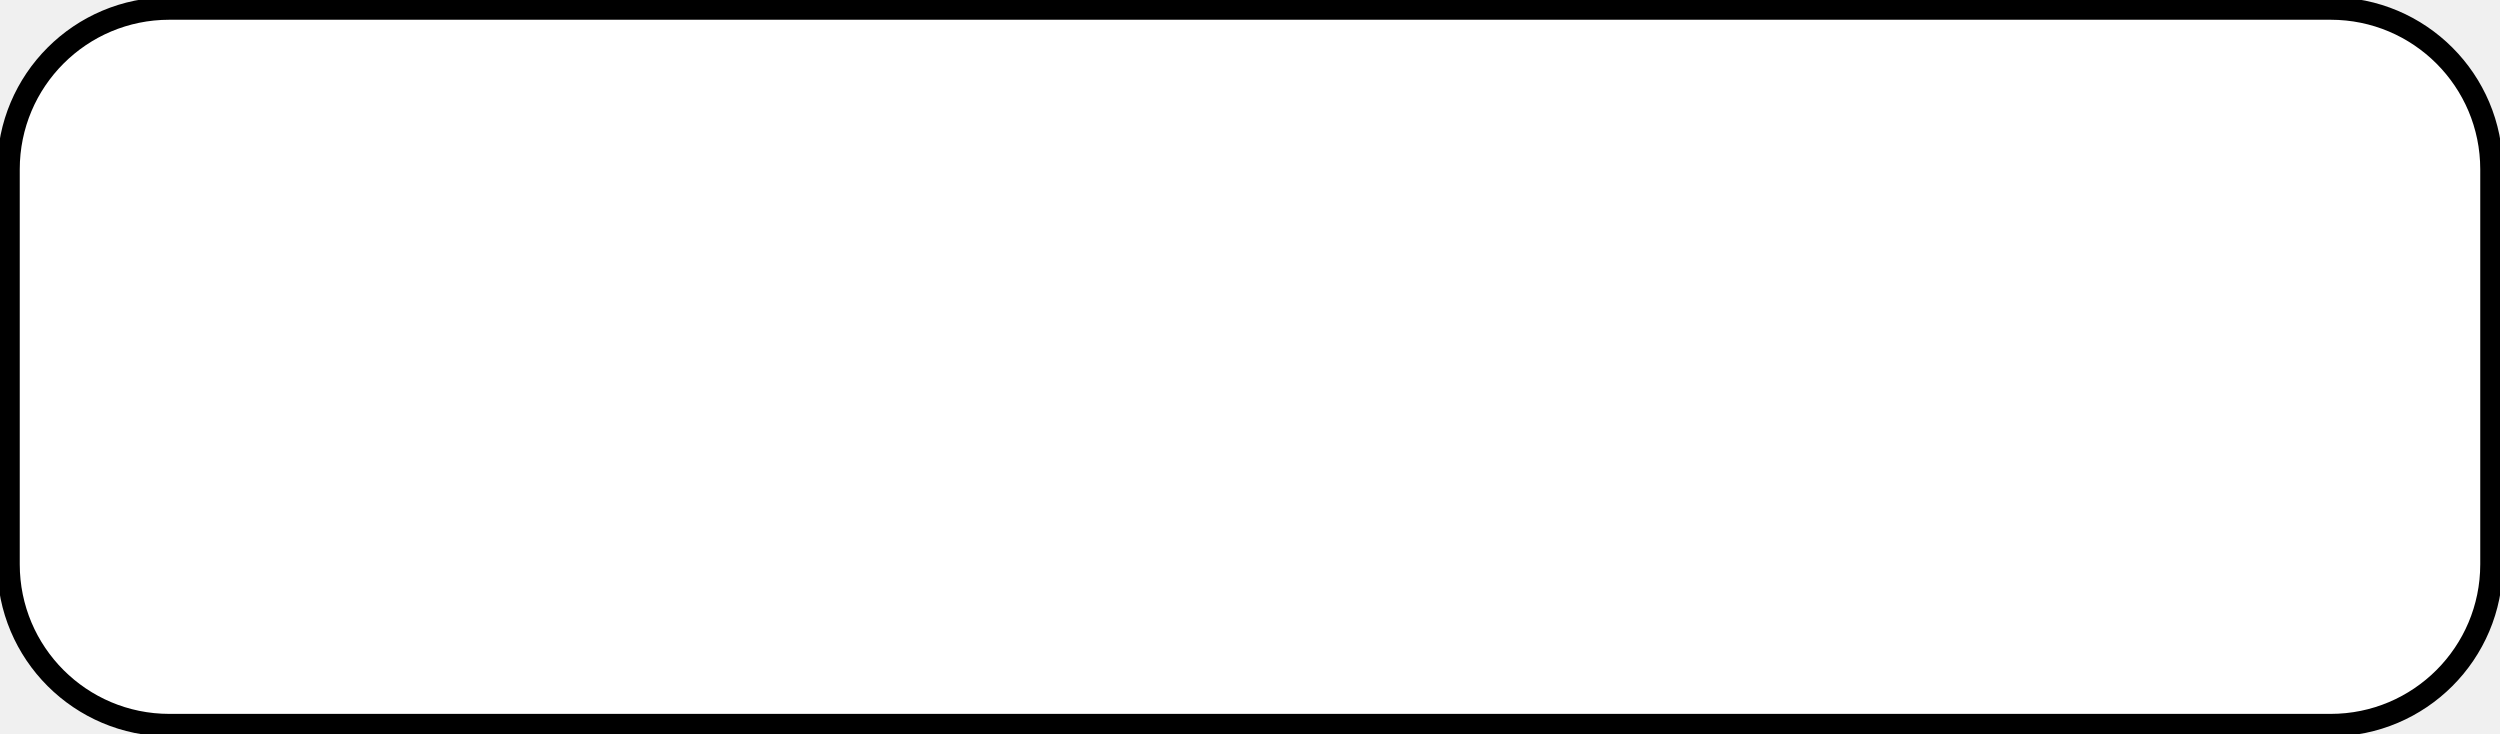
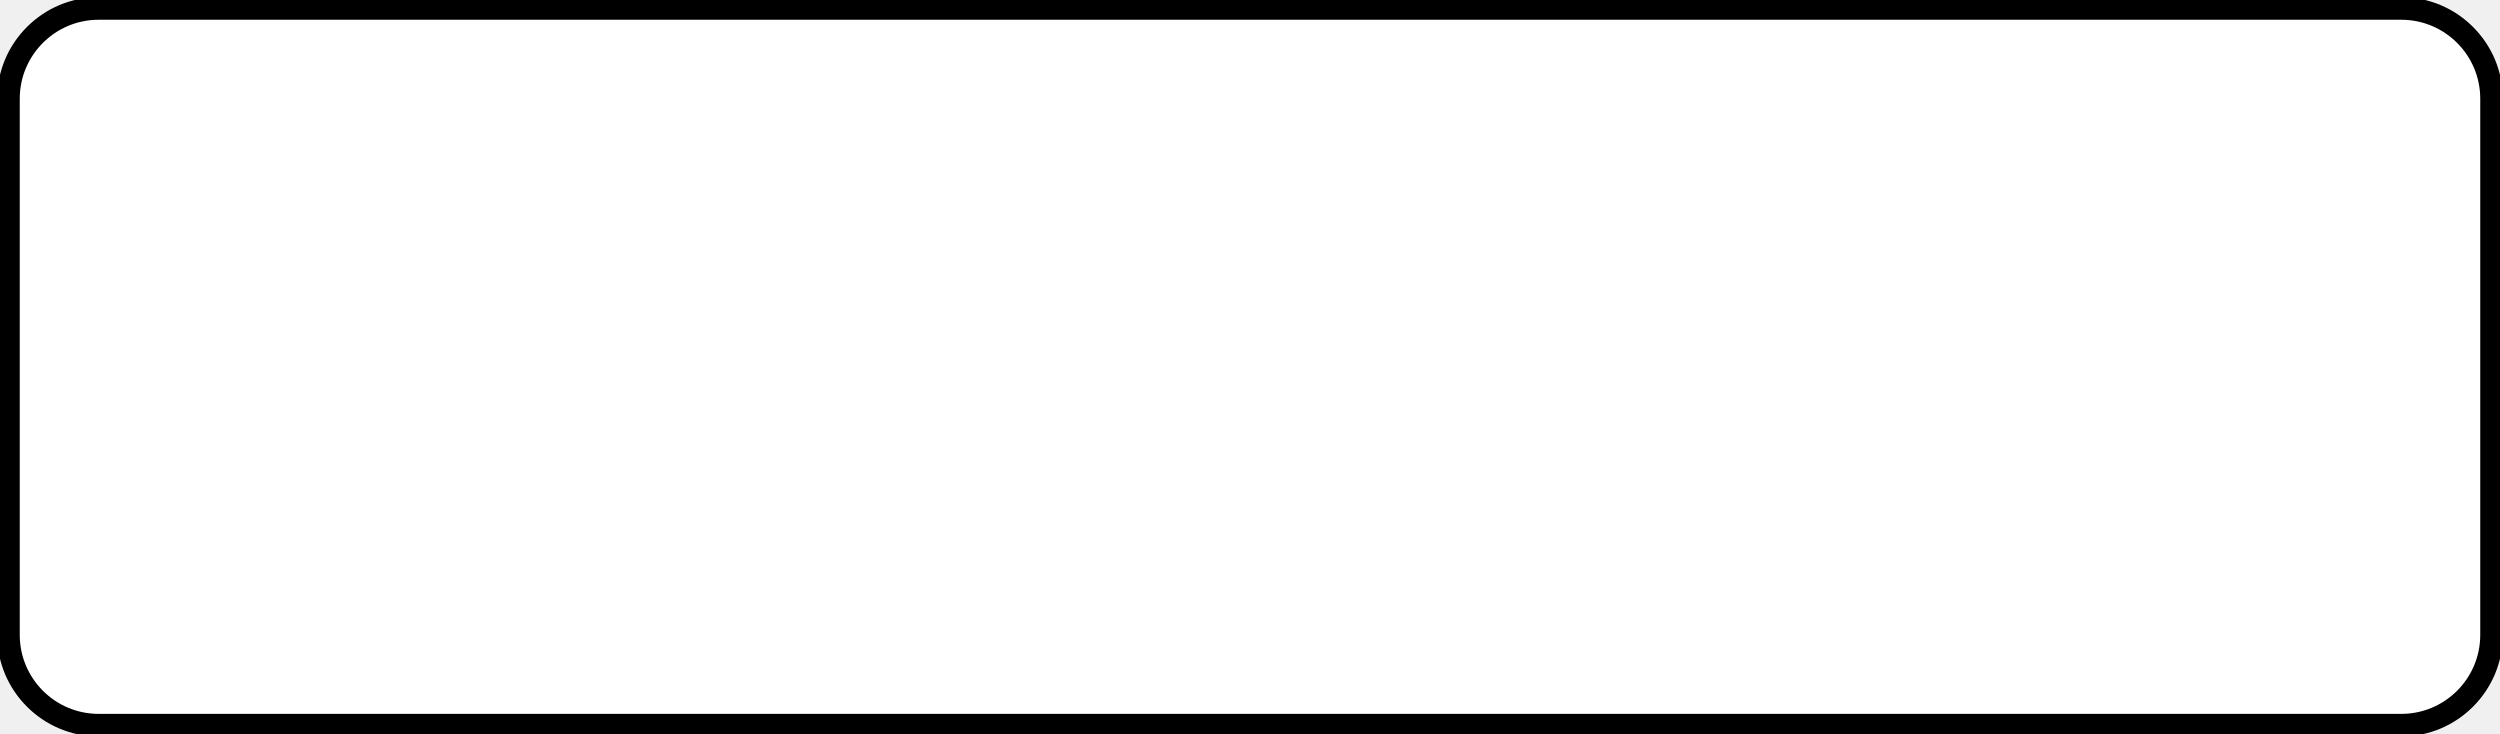
<svg xmlns="http://www.w3.org/2000/svg" fill="none" version="1.1" width="443" height="130" viewBox="0 0 443 130">
  <g>
-     <rect x="0" y="0" width="443" height="130" rx="30" fill="#FFFFFF" fill-opacity="1" />
-     <rect x="1.5" y="1.5" width="440" height="127" rx="28.5" fill-opacity="0" stroke-opacity="1" stroke="#000000" fill="none" stroke-width="4" />
+     <rect x="0" y="0" width="443" height="130" rx="16" fill="#FFFFFF" fill-opacity="1" />
+     <rect x="1.5" y="1.5" width="440" height="127" rx="16" fill-opacity="0" stroke-opacity="1" stroke="#000000" fill="none" stroke-width="4" />
  </g>
</svg>
